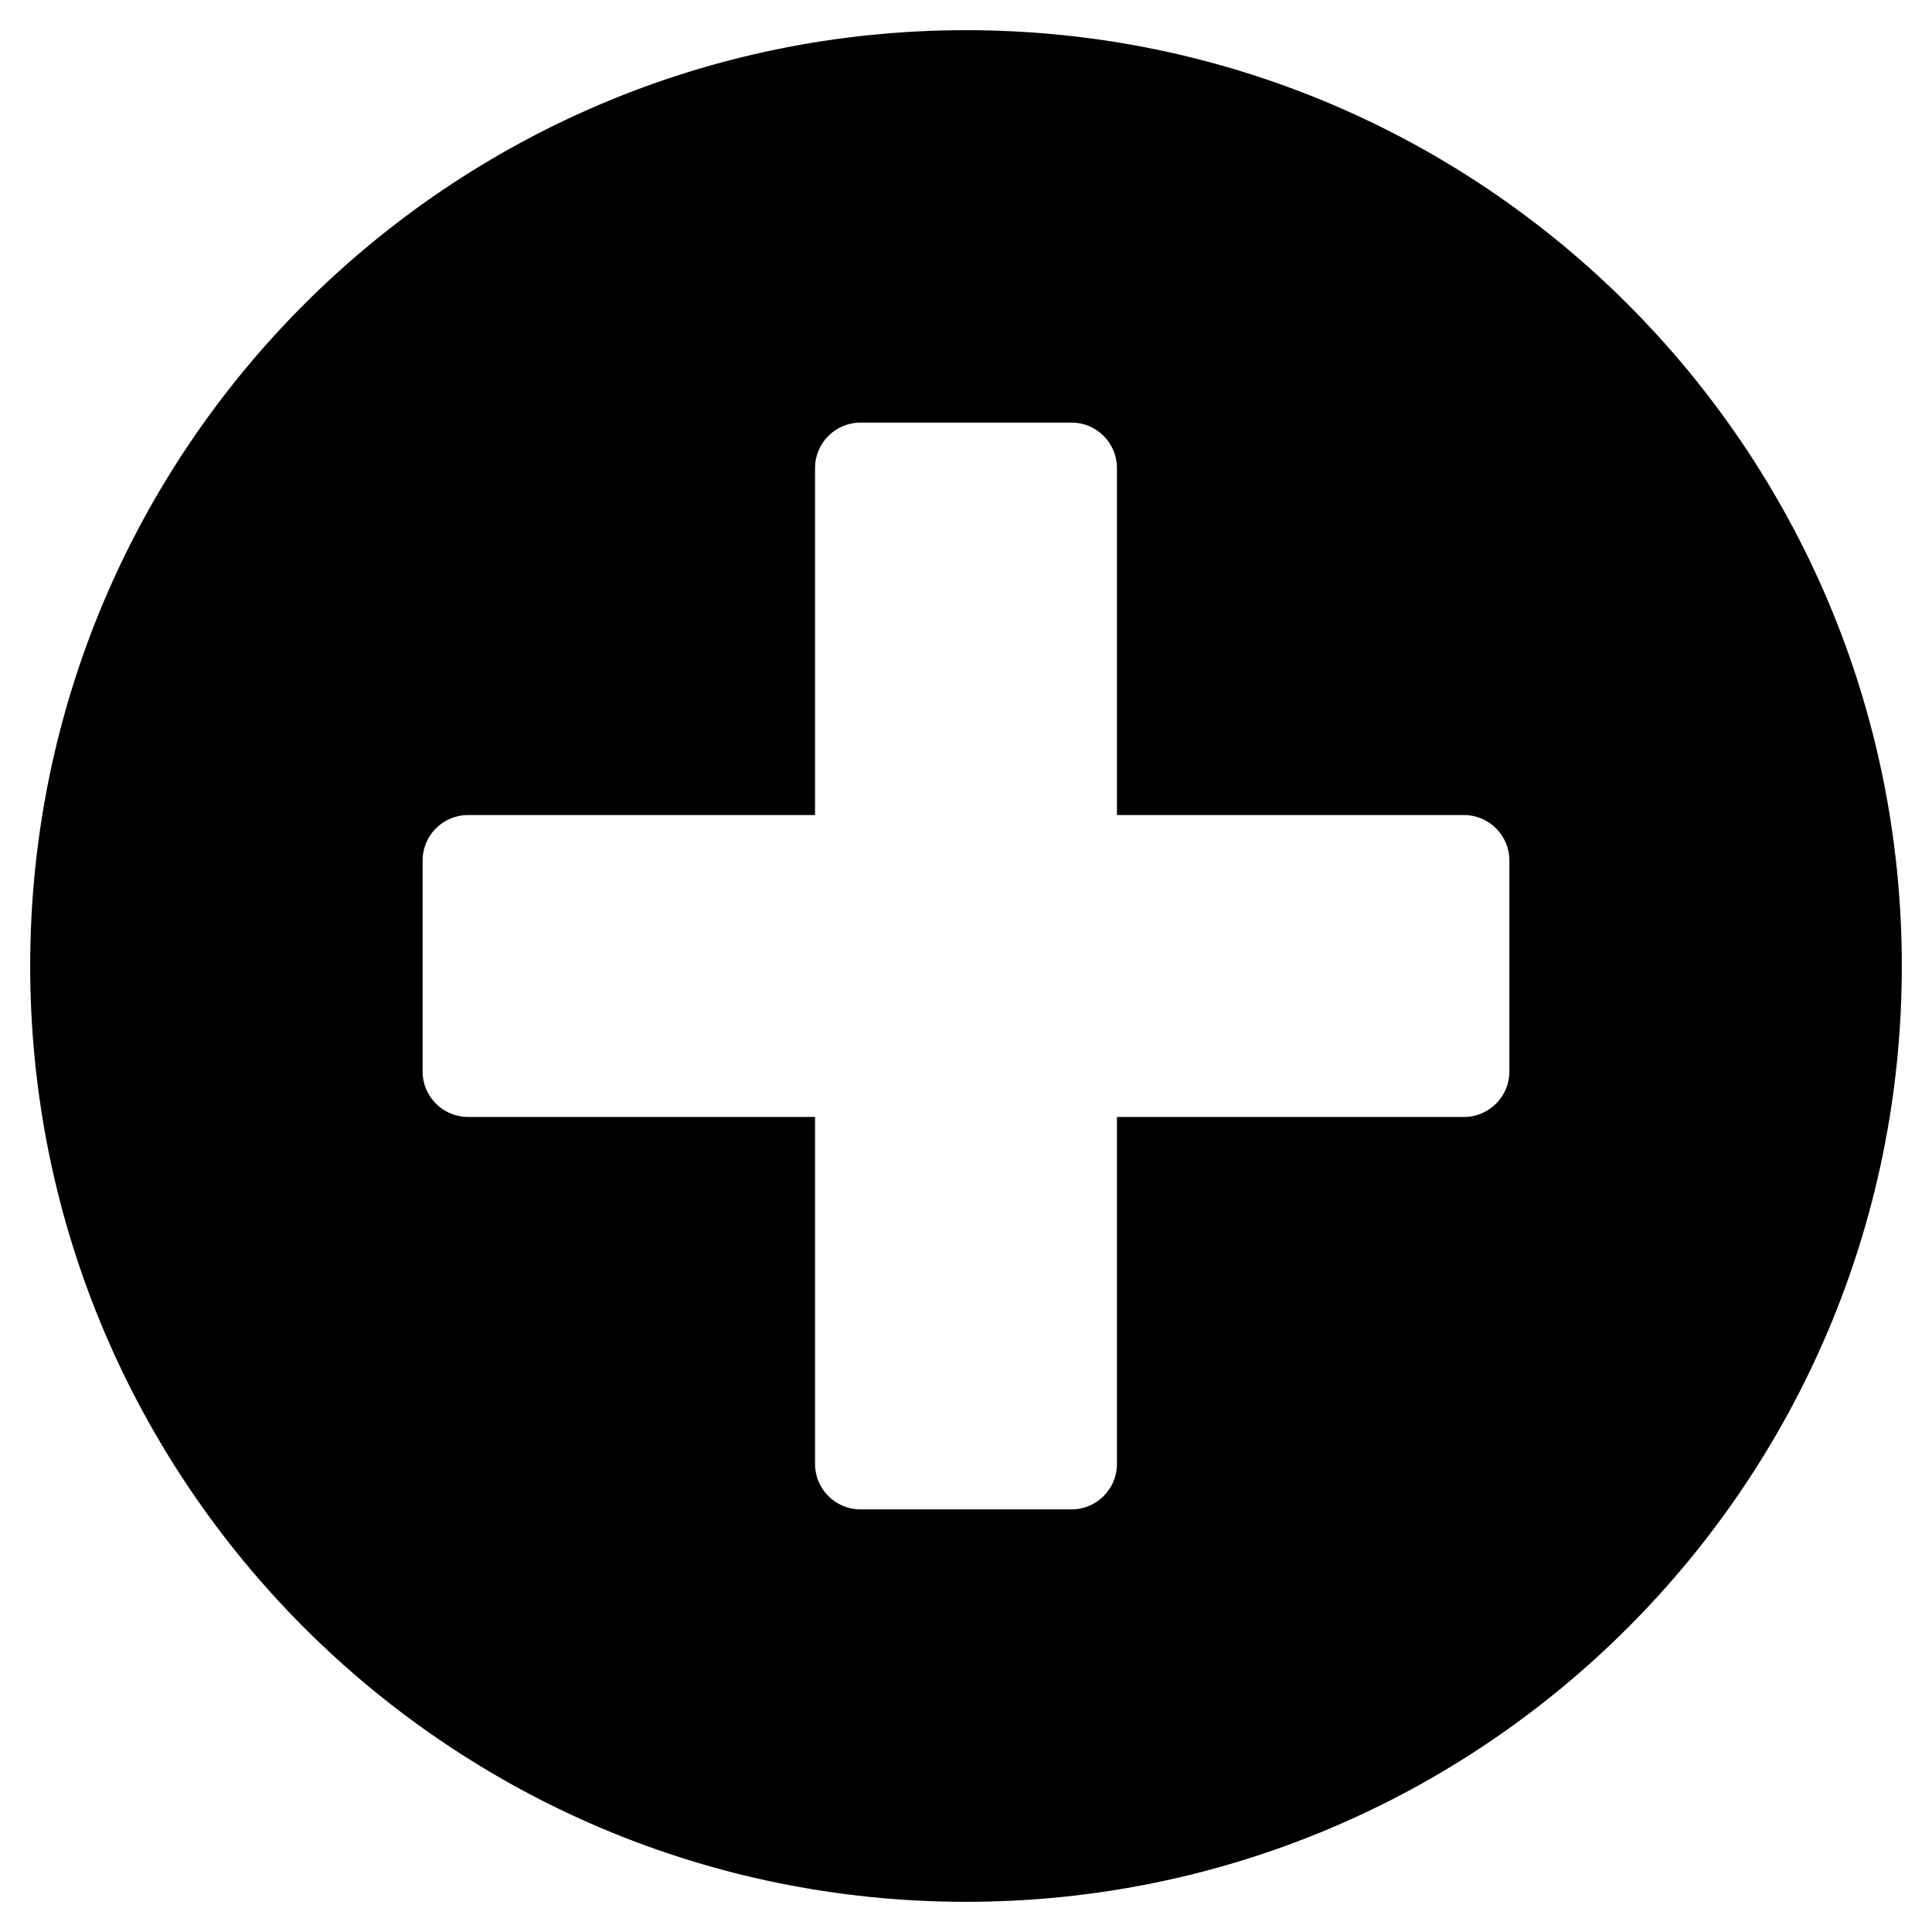
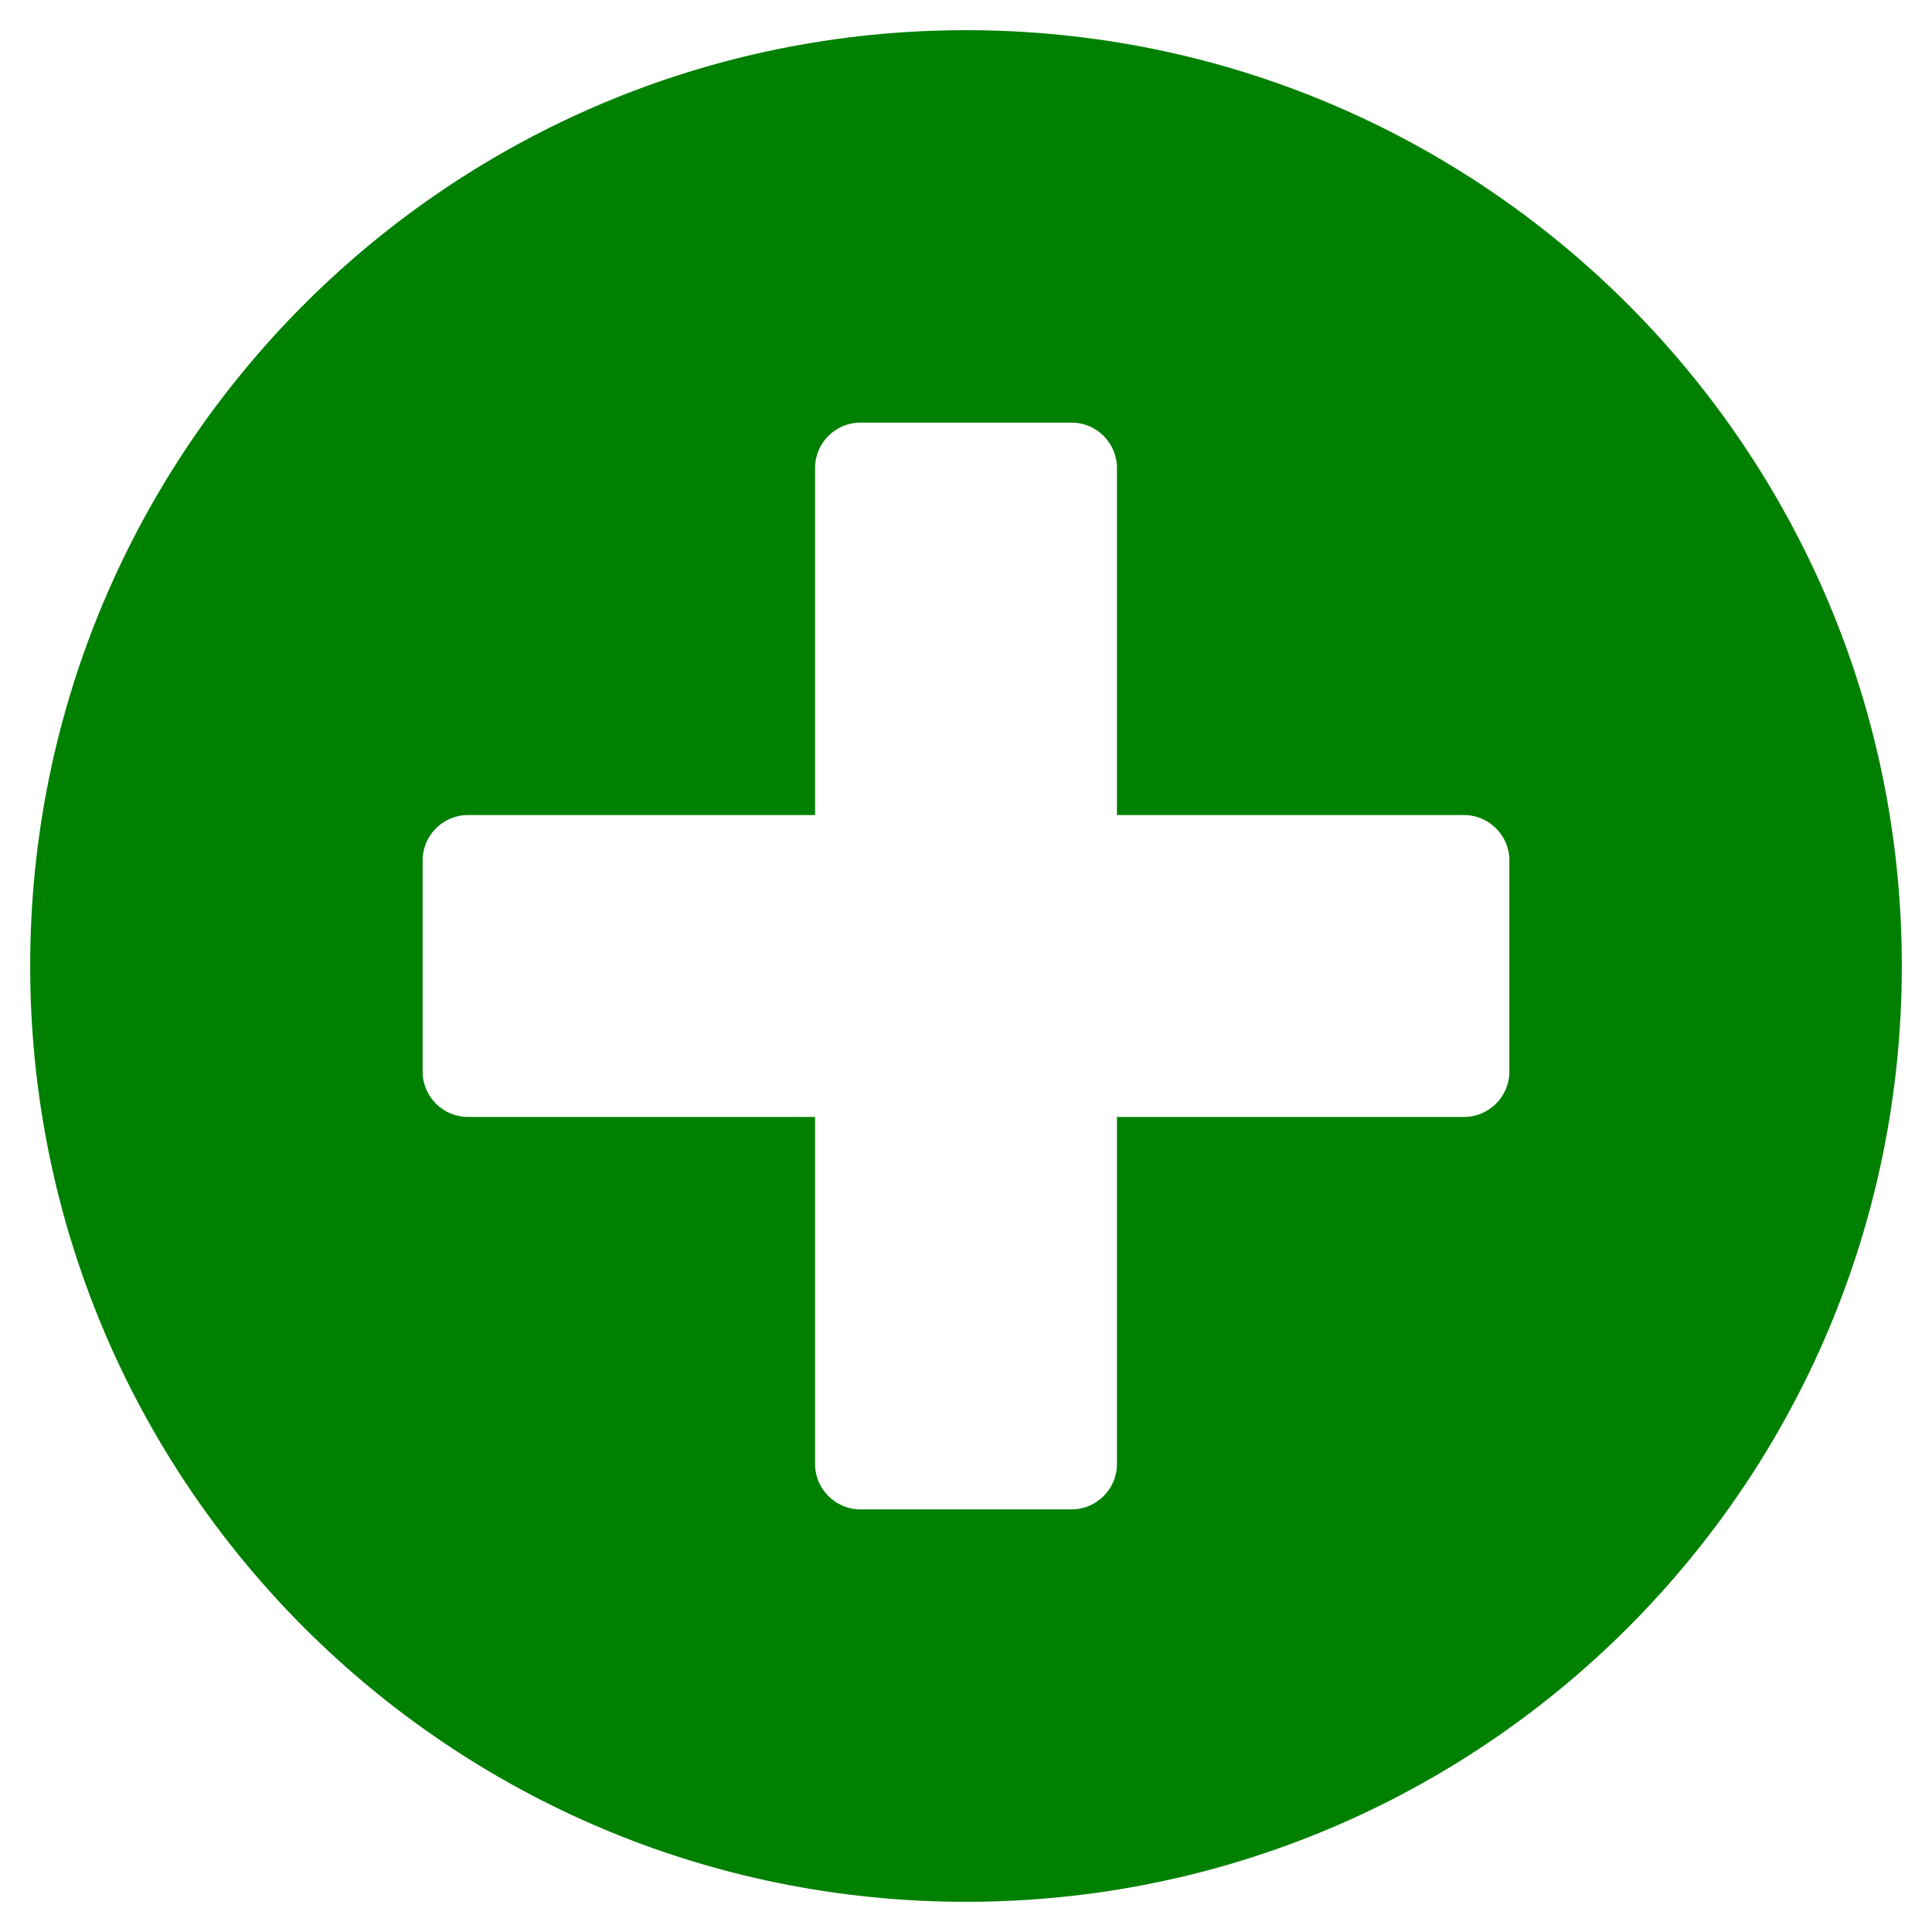
- <svg xmlns="http://www.w3.org/2000/svg" viewBox="0 0 512 512">
-   <path d="M256 8C119 8 8 119 8 256s111 248 248 248 248-111 248-248S393 8 256 8zm144 276c0 6.6-5.4 12-12 12h-92v92c0 6.6-5.4 12-12 12h-56c-6.6 0-12-5.4-12-12v-92h-92c-6.6 0-12-5.4-12-12v-56c0-6.6 5.4-12 12-12h92v-92c0-6.6 5.4-12 12-12h56c6.6 0 12 5.4 12 12v92h92c6.6 0 12 5.4 12 12v56z" />
+ <svg xmlns="http://www.w3.org/2000/svg" width="12px" height="12px" viewBox="0 0 512 512">
+   <path fill="green" d="M256 8C119 8 8 119 8 256s111 248 248 248 248-111 248-248S393 8 256 8zm144 276c0 6.6-5.4 12-12 12h-92v92c0 6.6-5.4 12-12 12h-56c-6.6 0-12-5.4-12-12v-92h-92c-6.6 0-12-5.4-12-12v-56c0-6.6 5.4-12 12-12h92v-92c0-6.6 5.4-12 12-12h56c6.6 0 12 5.4 12 12v92h92c6.6 0 12 5.4 12 12v56z" />
</svg>
